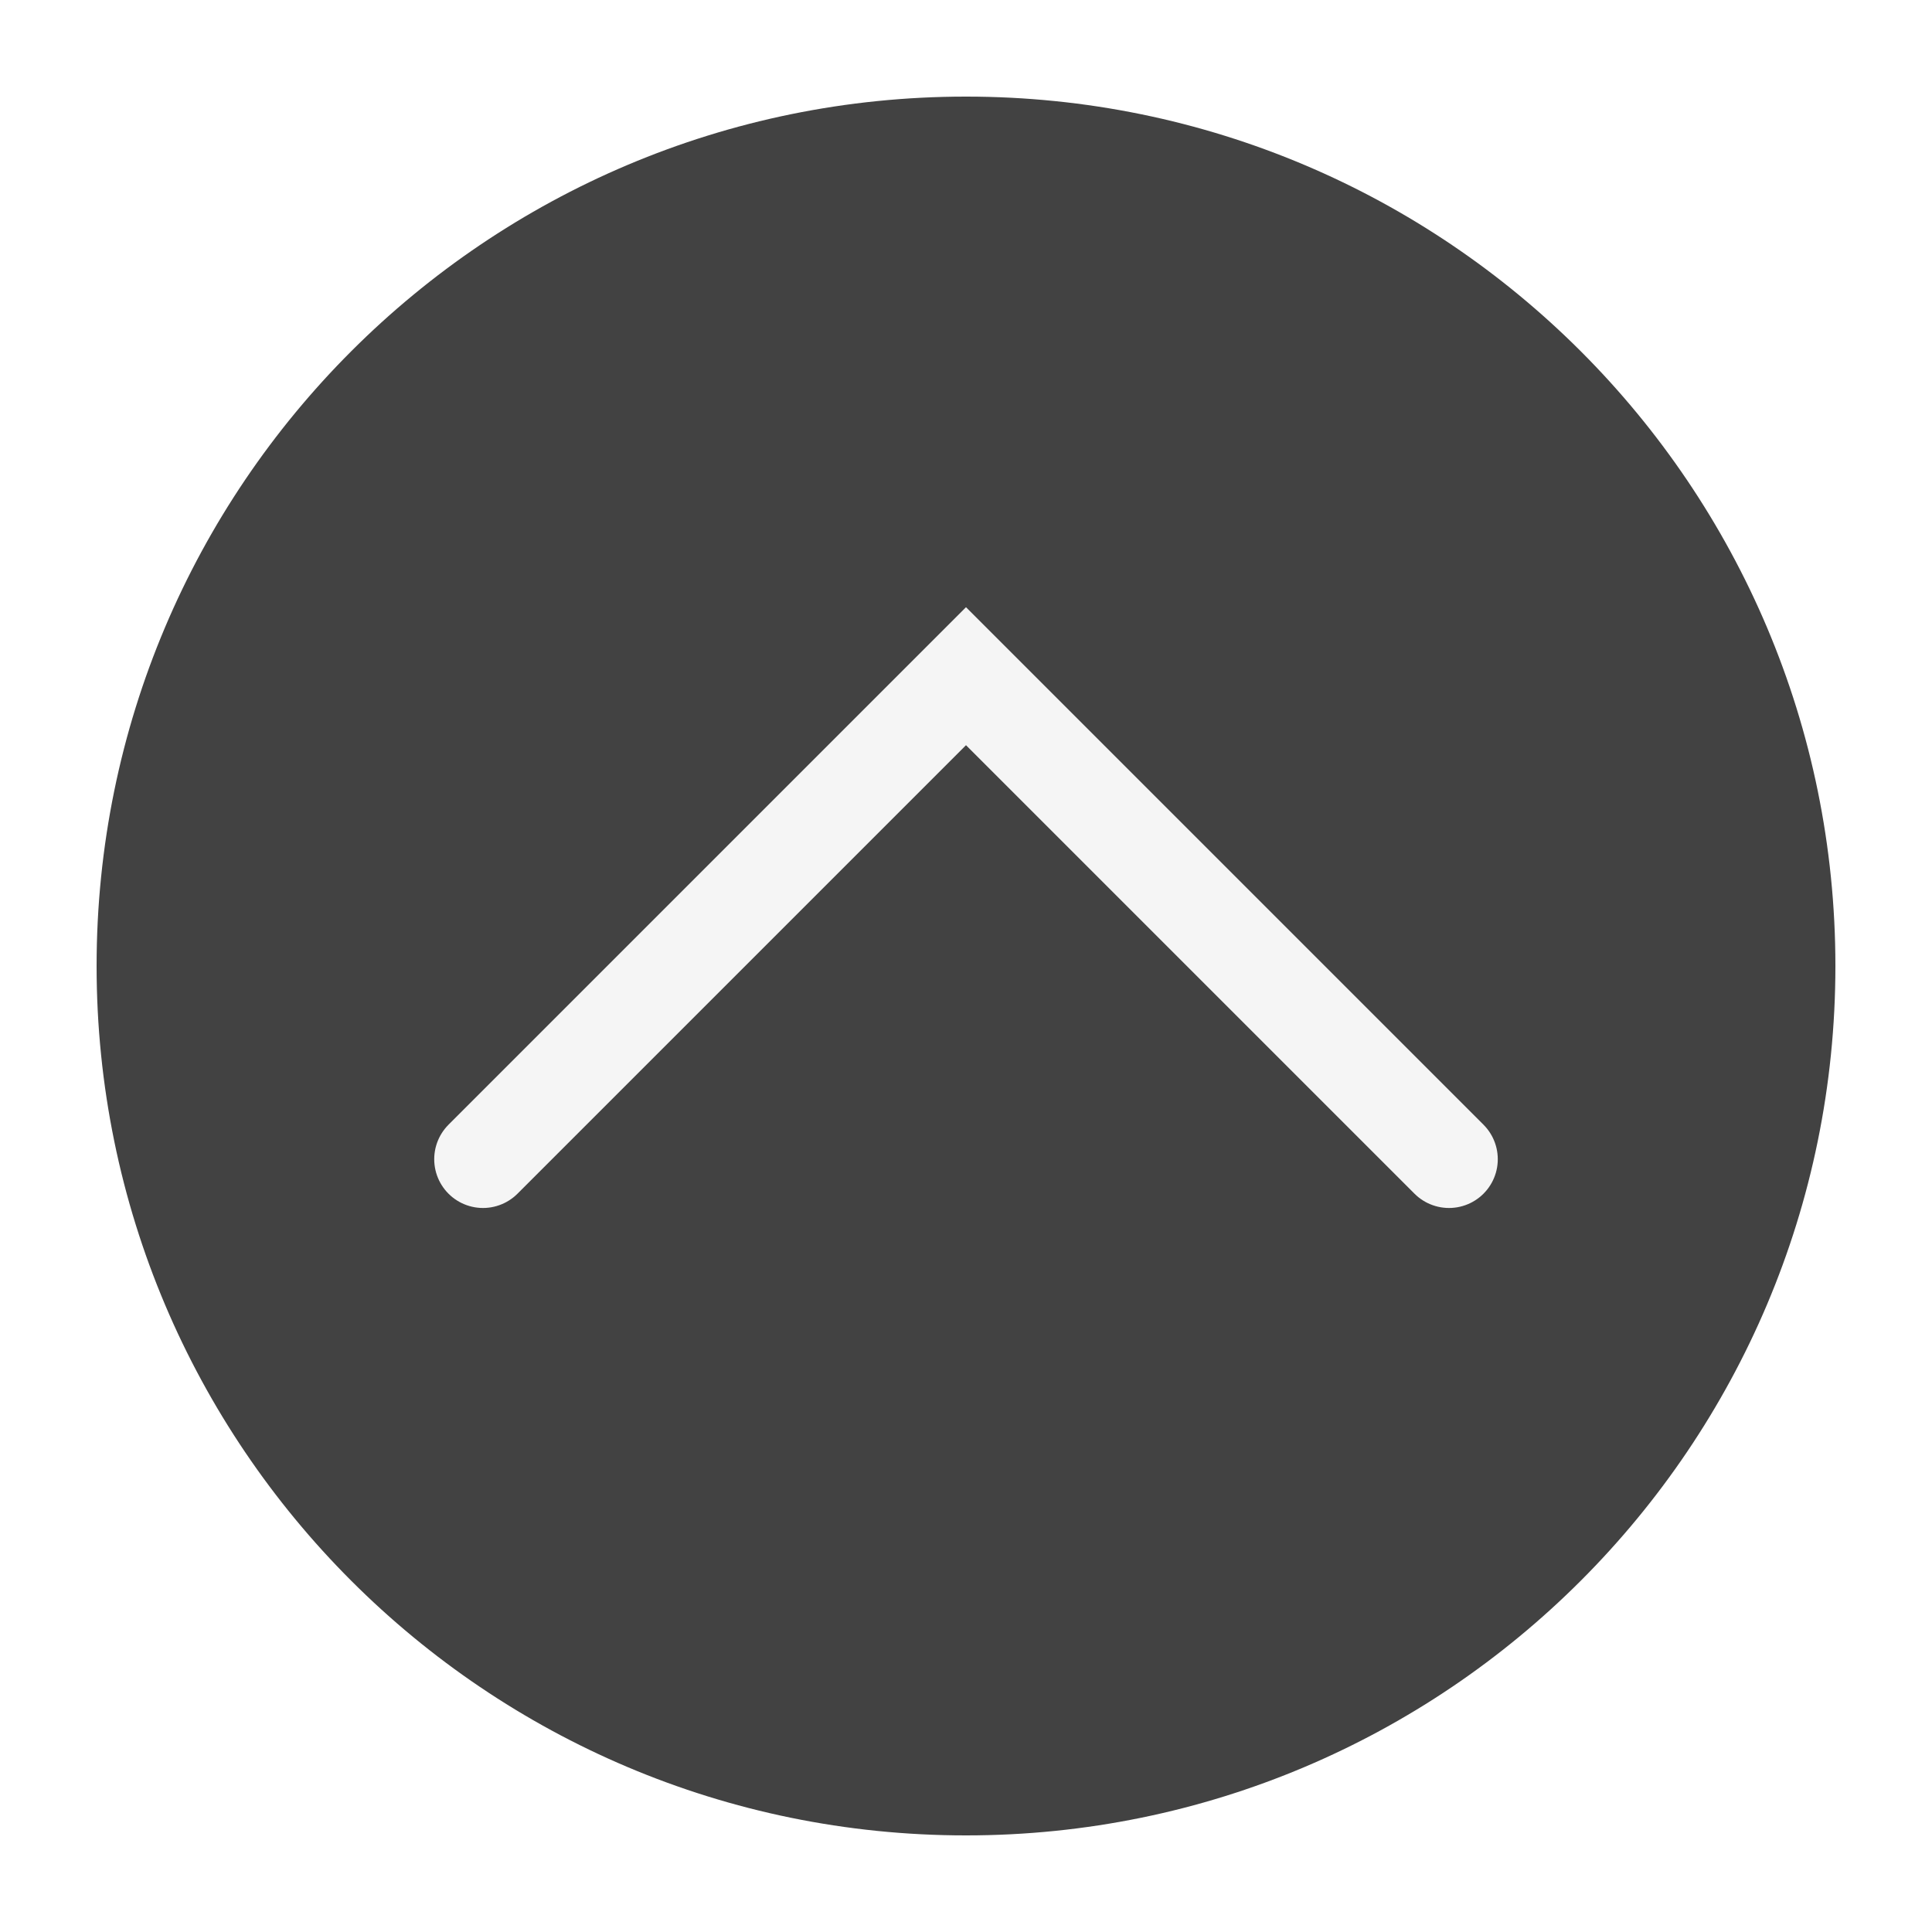
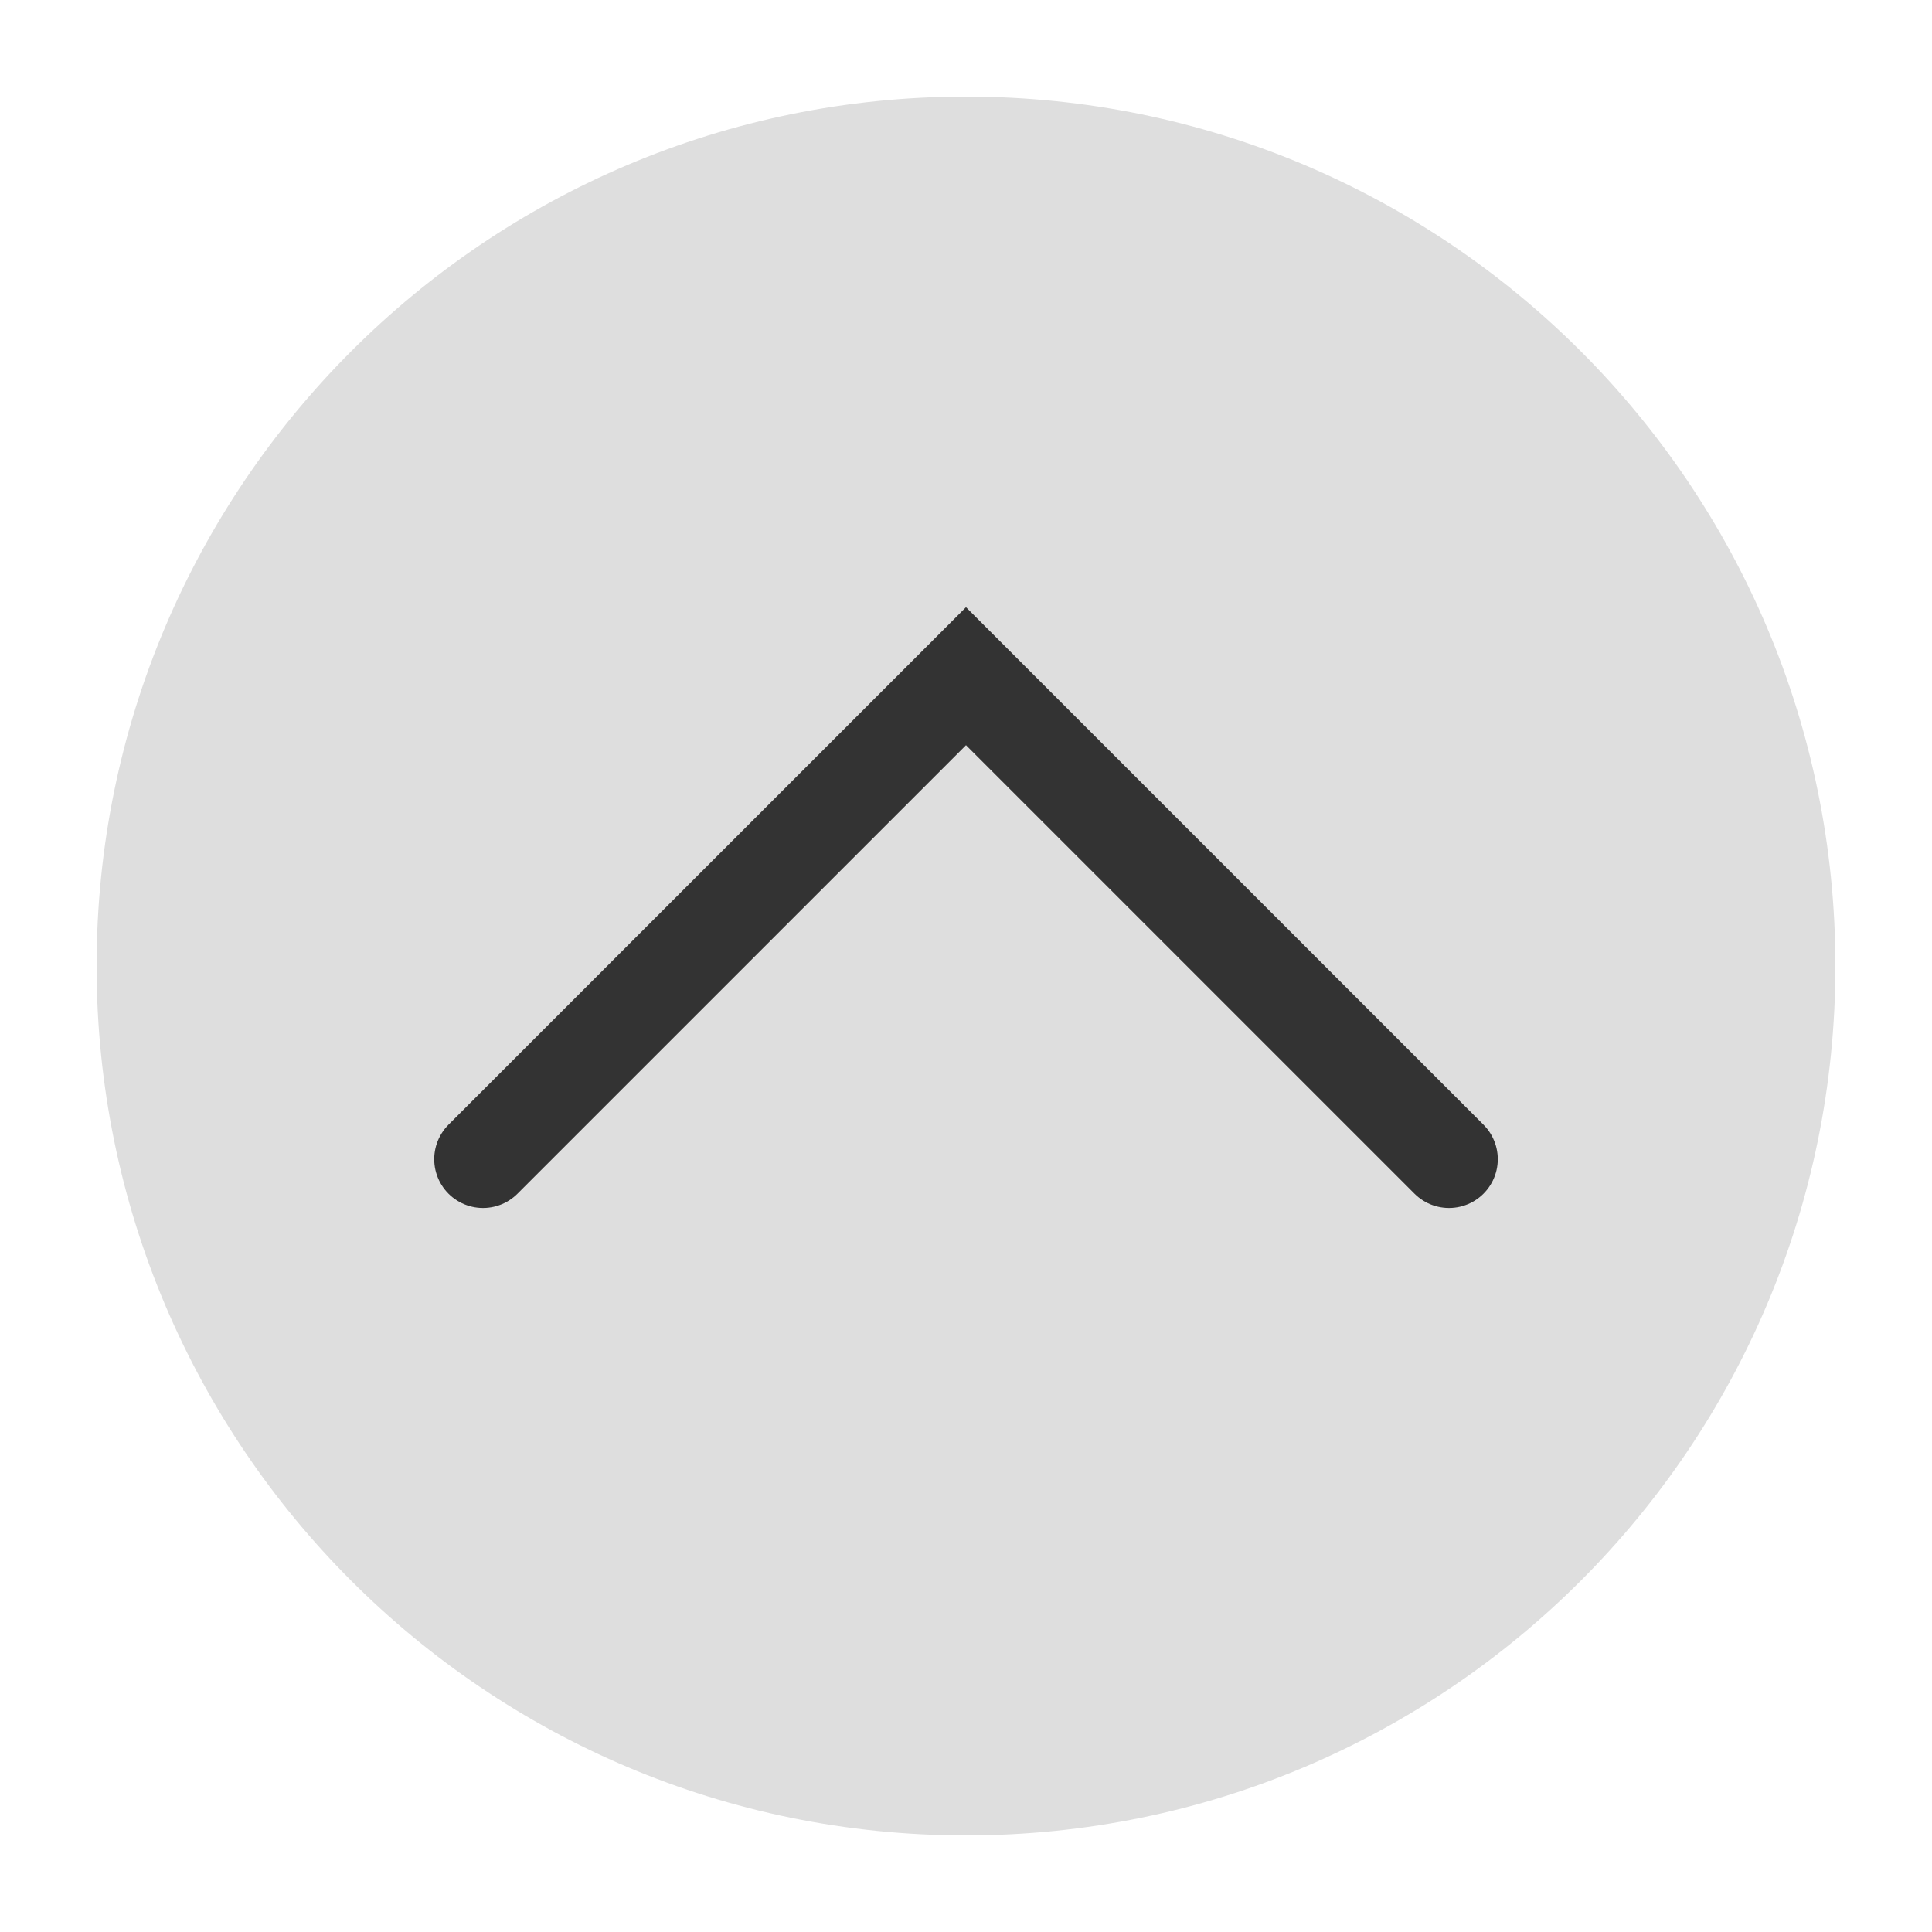
<svg xmlns="http://www.w3.org/2000/svg" viewBox="0 0 50 50" version="1.2" baseProfile="tiny">
  <defs>
</defs>
  <g fill="none" stroke="black" stroke-width="1" fill-rule="evenodd" stroke-linecap="square" stroke-linejoin="bevel">
-     <g fill="#424242" fill-opacity="1" stroke="none" transform="matrix(2.5,0,0,2.5,2.5,2.5)" font-family="Segoe UI" font-size="12.5" font-weight="400" font-style="normal">
+     <g fill="#dedede" fill-opacity="1" stroke="none" transform="matrix(2.5,0,0,2.5,2.5,2.5)" font-family="Segoe UI" font-size="12.5" font-weight="400" font-style="normal">
      <circle cx="9" cy="9" r="9" />
    </g>
-     <g fill="none" stroke="#f5f5f5" stroke-opacity="1" stroke-width="1.01" stroke-linecap="round" stroke-linejoin="miter" stroke-miterlimit="2" transform="matrix(2.5,0,0,2.5,2.5,2.5)" font-family="Segoe UI" font-size="12.5" font-weight="400" font-style="normal">
+     <g fill="none" stroke="#333333" stroke-opacity="1" stroke-width="1.01" stroke-linecap="round" stroke-linejoin="miter" stroke-miterlimit="2" transform="matrix(2.5,0,0,2.5,2.5,2.5)" font-family="Segoe UI" font-size="12.5" font-weight="400" font-style="normal">
      <polyline fill="none" vector-effect="none" points="4,11 9,6 14,11 " />
    </g>
    <g fill="none" stroke="#000000" stroke-opacity="1" stroke-width="1" stroke-linecap="square" stroke-linejoin="bevel" transform="matrix(1,0,0,1,0,0)" font-family="Segoe UI" font-size="12.5" font-weight="400" font-style="normal">
</g>
  </g>
</svg>
